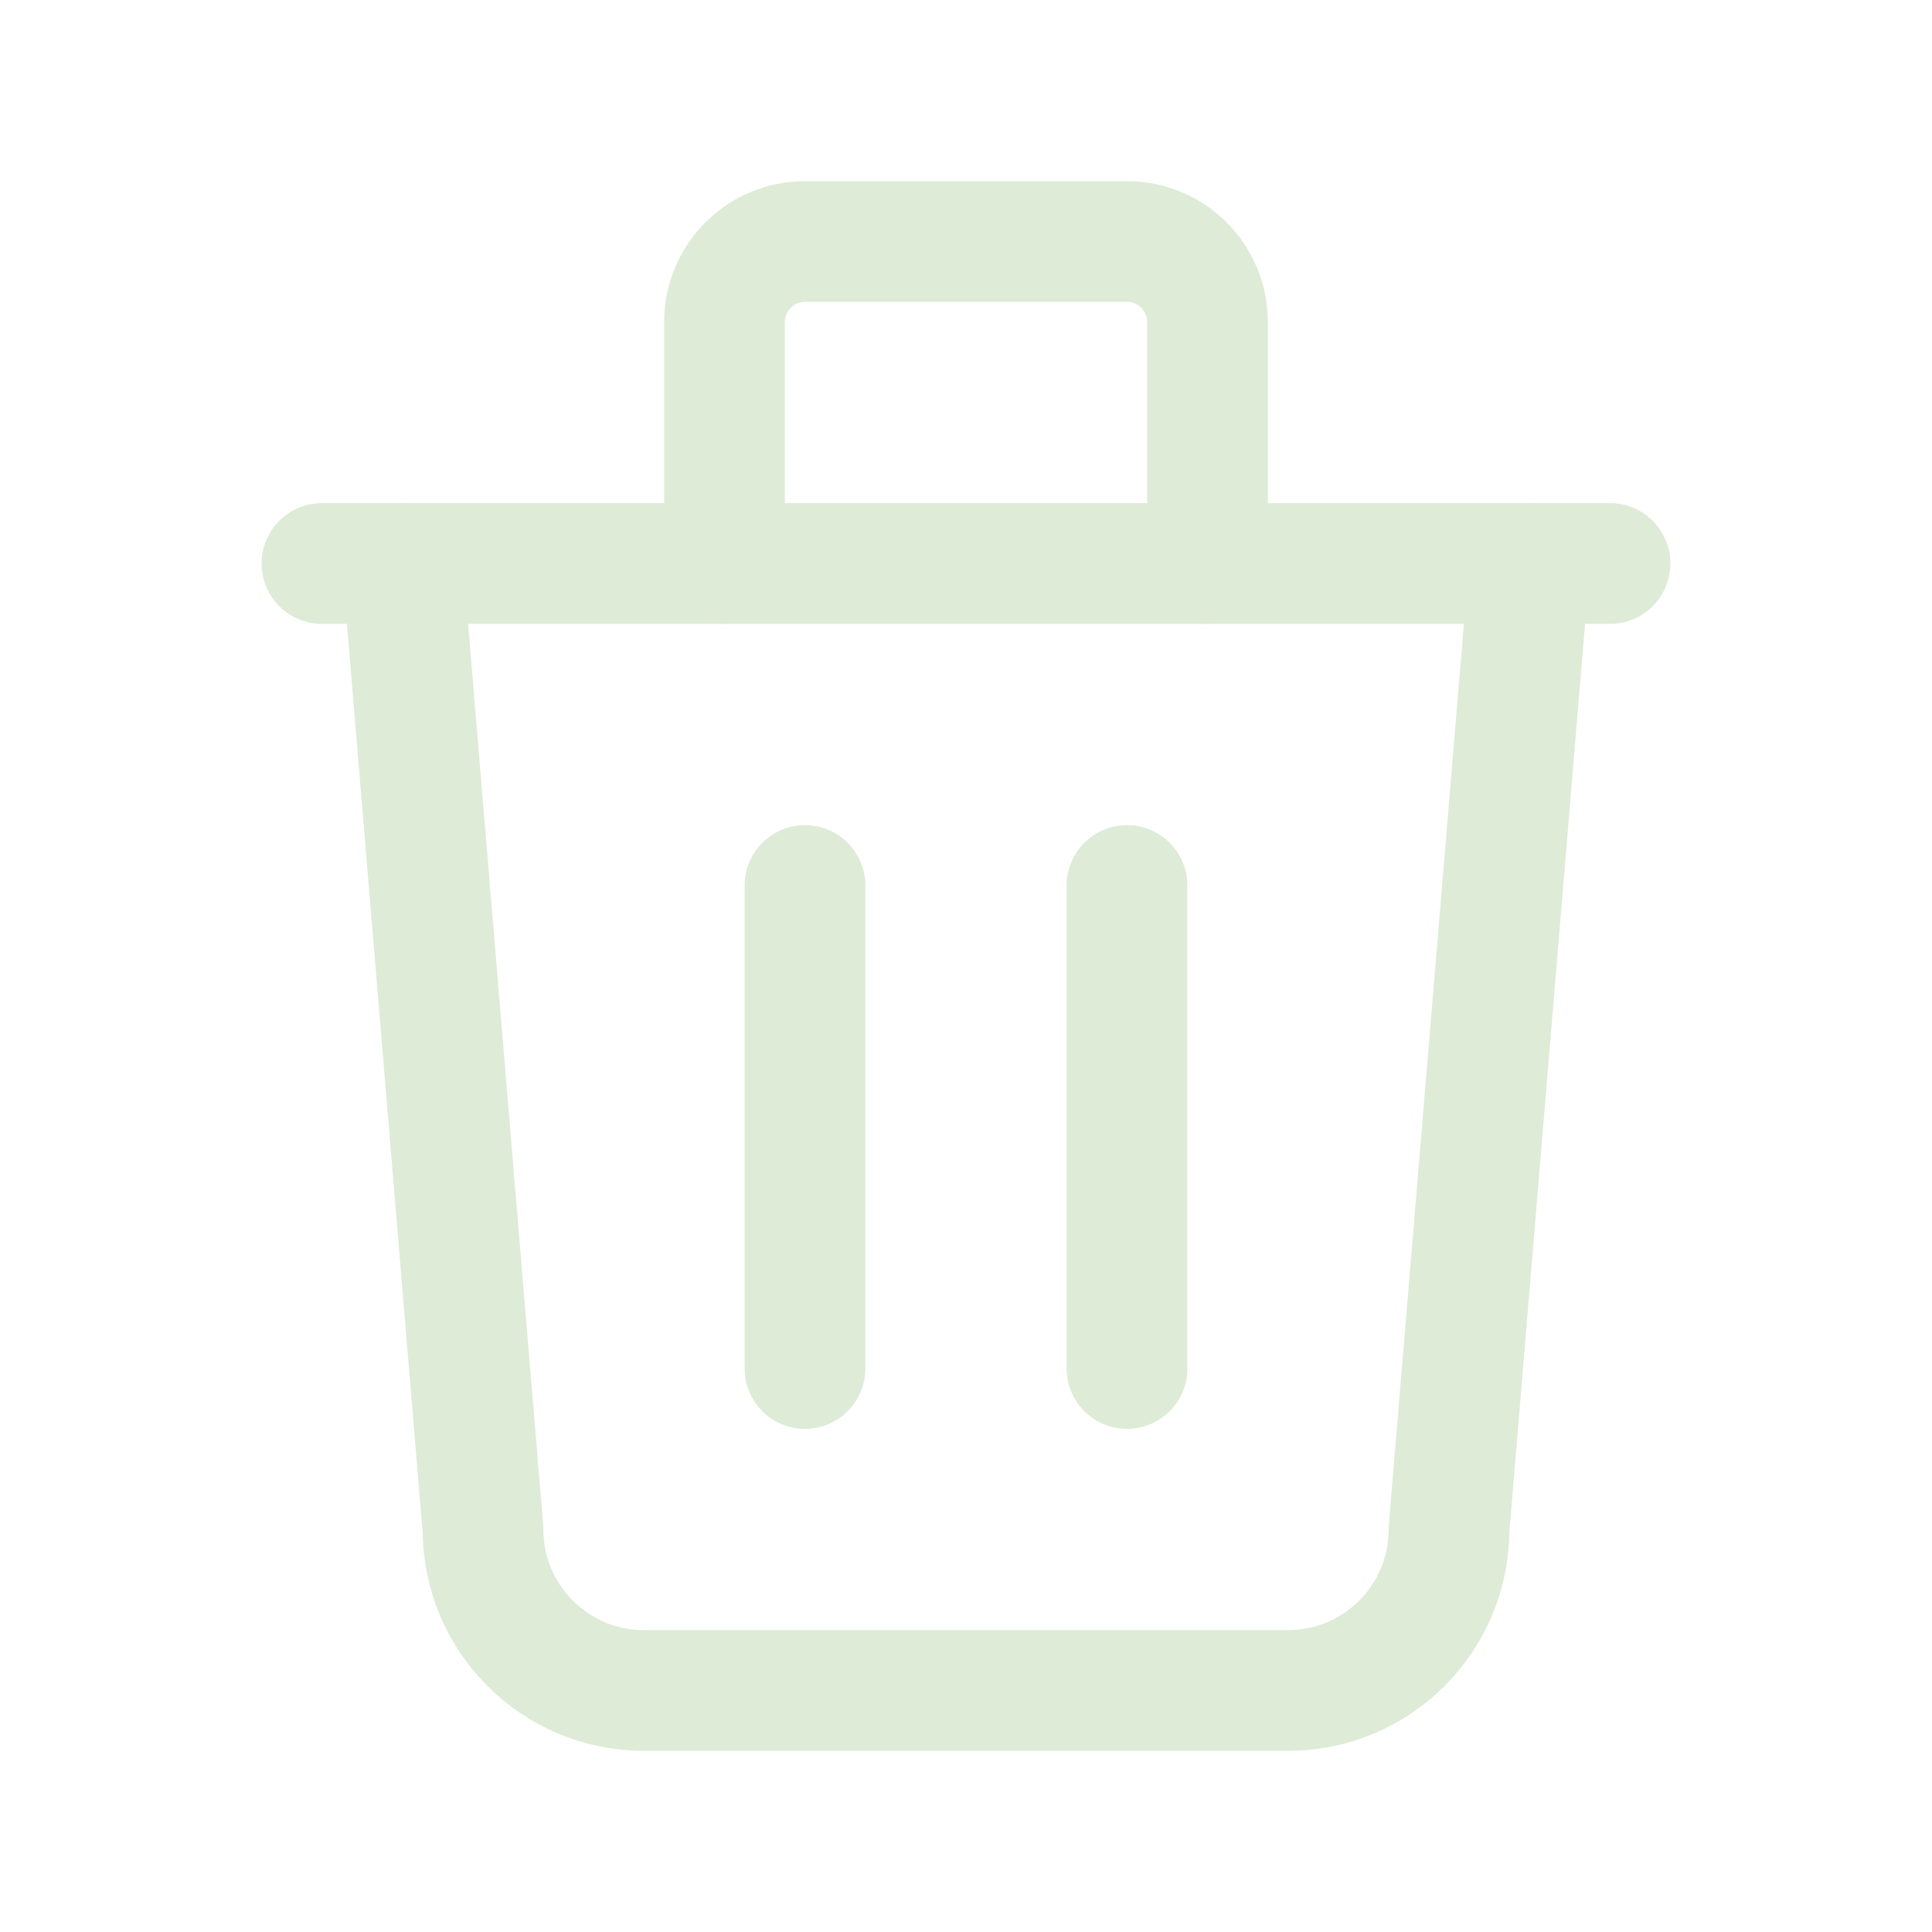
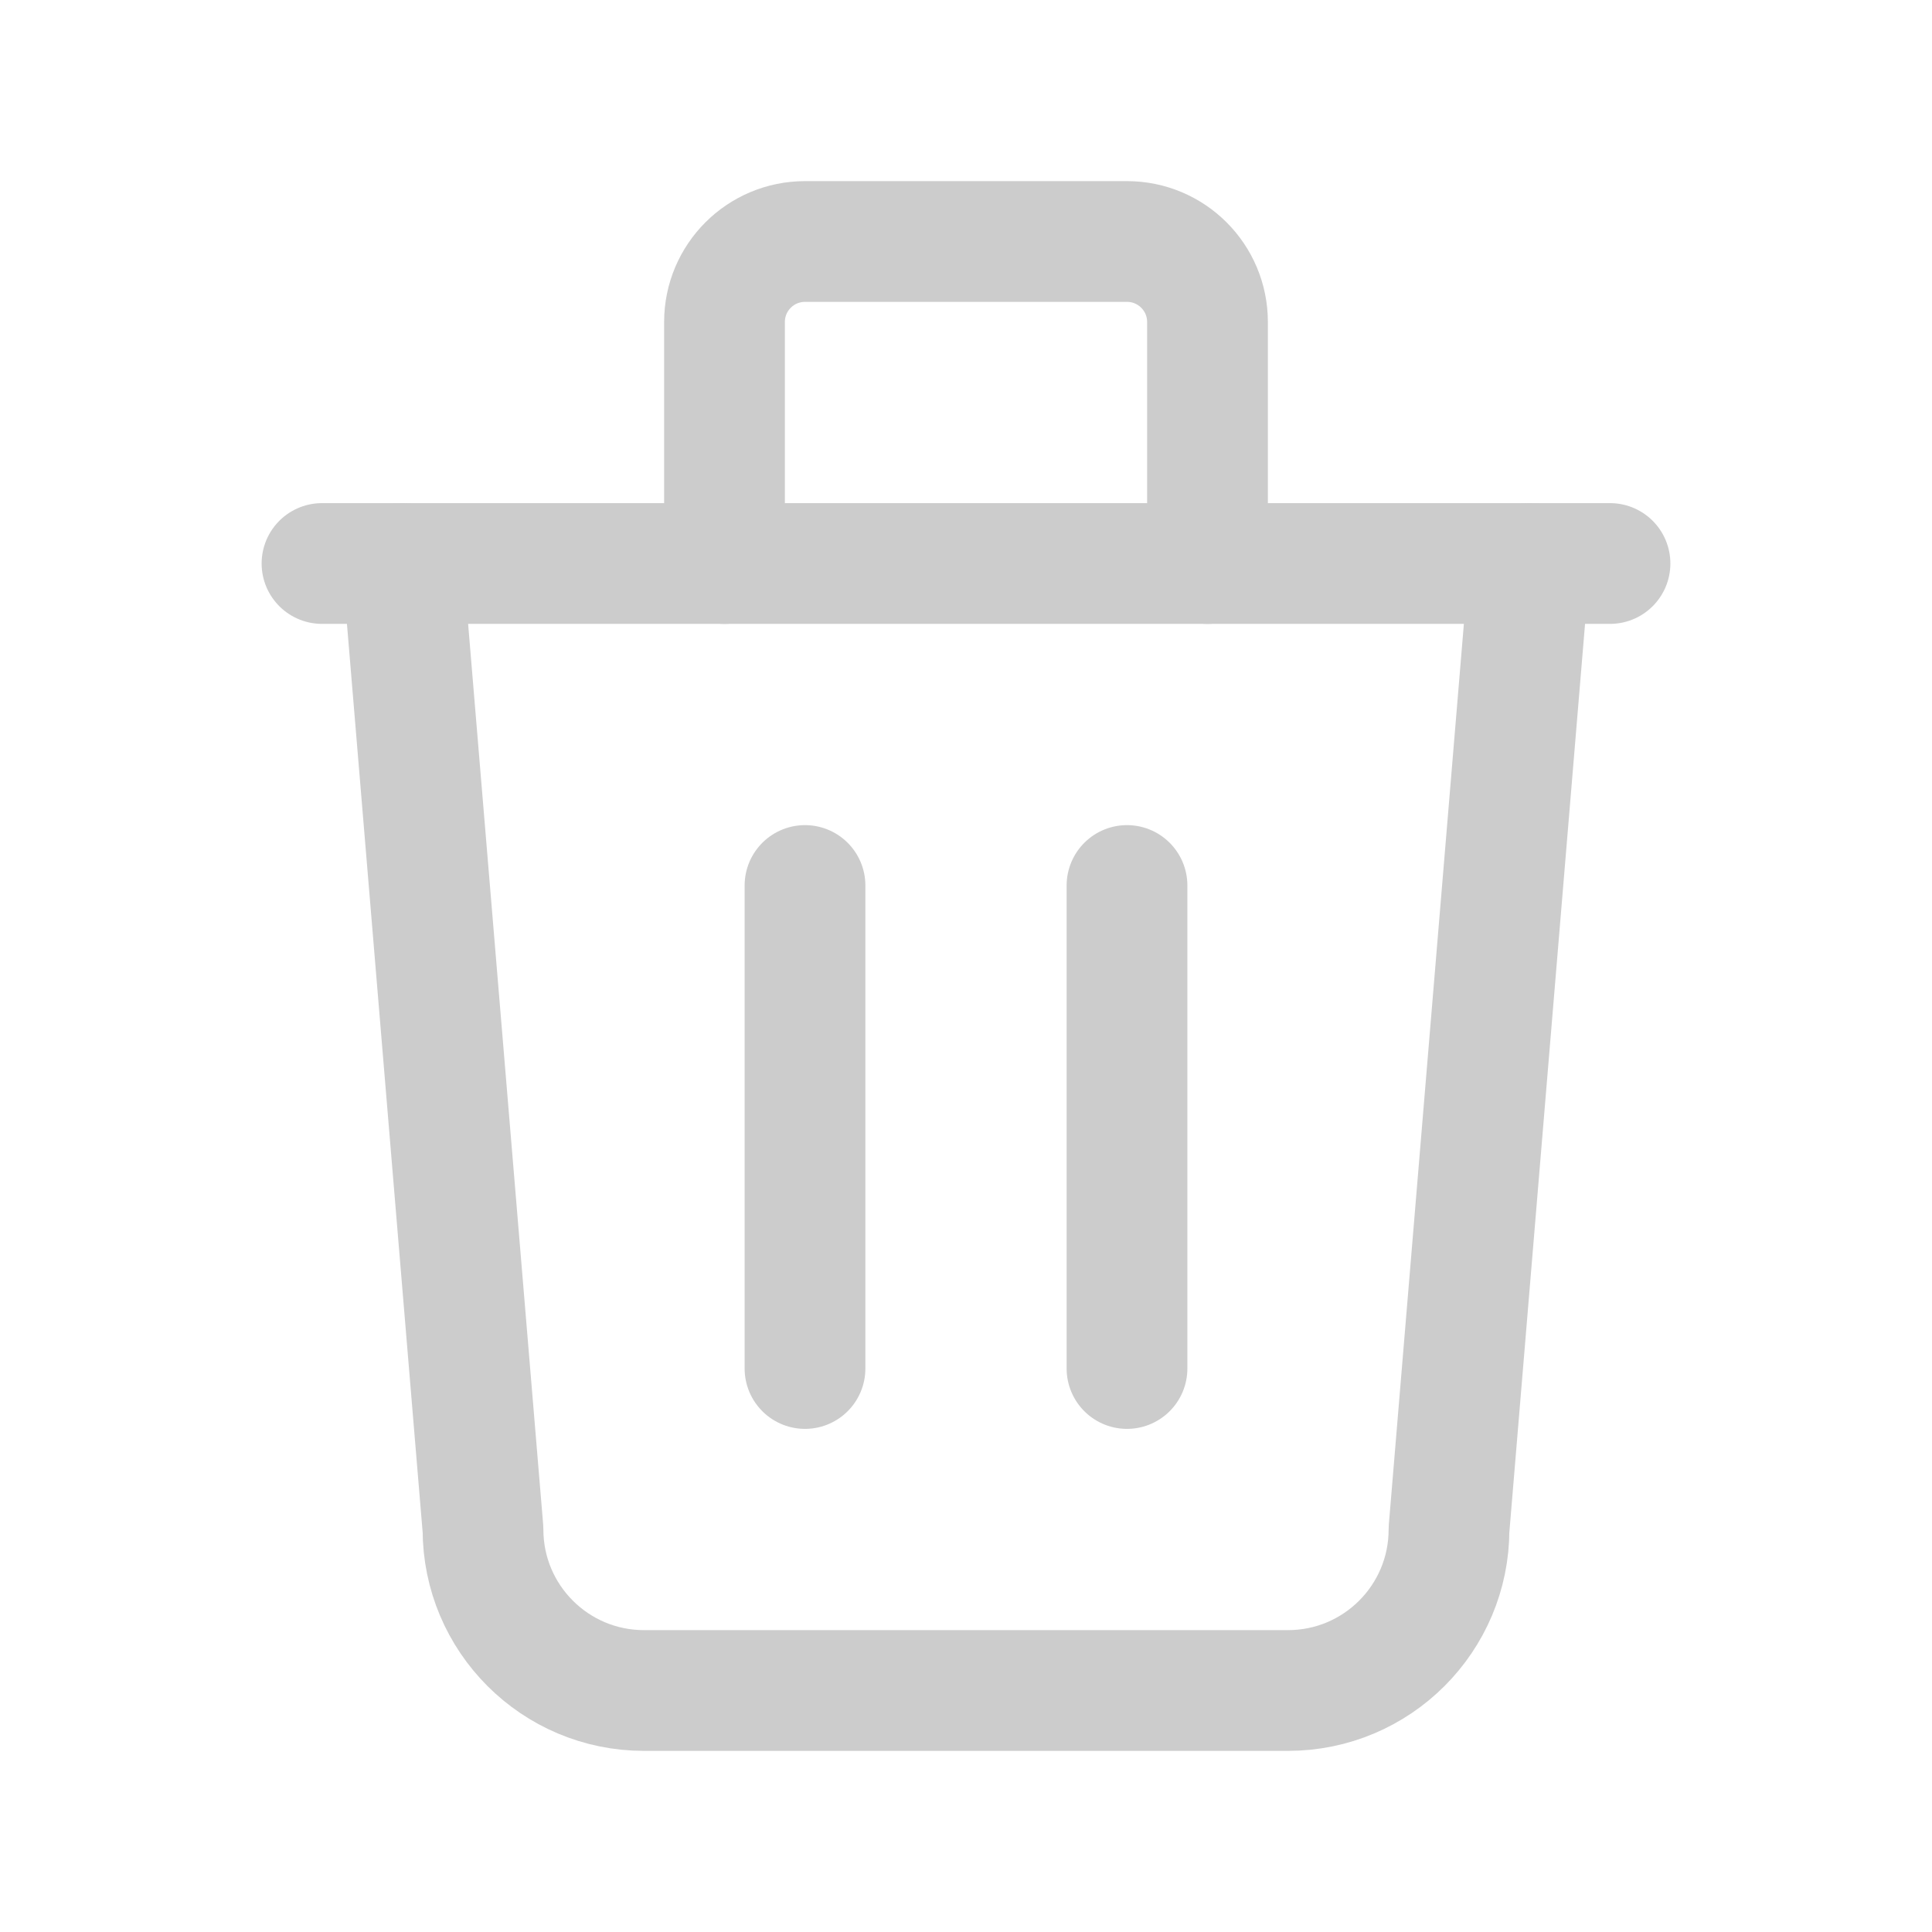
- <svg xmlns="http://www.w3.org/2000/svg" class="icon icon-tabler icon-tabler-trash" width="20" height="20" viewBox="0 0 24 24" stroke-width="1.5" stroke="#deebd7" fill="none" stroke-linecap="round" stroke-linejoin="round">
+ <svg xmlns="http://www.w3.org/2000/svg" class="icon icon-tabler icon-tabler-trash" width="30" height="30" viewBox="0 0 24 24" stroke-width="1.5" stroke="#cccccc" fill="none" stroke-linecap="round" stroke-linejoin="round">
  <path stroke="none" d="M0 0h24v24H0z" fill="none" />
  <path d="M4 7l16 0" />
  <path d="M10 11l0 6" />
  <path d="M14 11l0 6" />
  <path d="M5 7l1 12a2 2 0 0 0 2 2h8a2 2 0 0 0 2 -2l1 -12" />
  <path d="M9 7v-3a1 1 0 0 1 1 -1h4a1 1 0 0 1 1 1v3" />
</svg>
